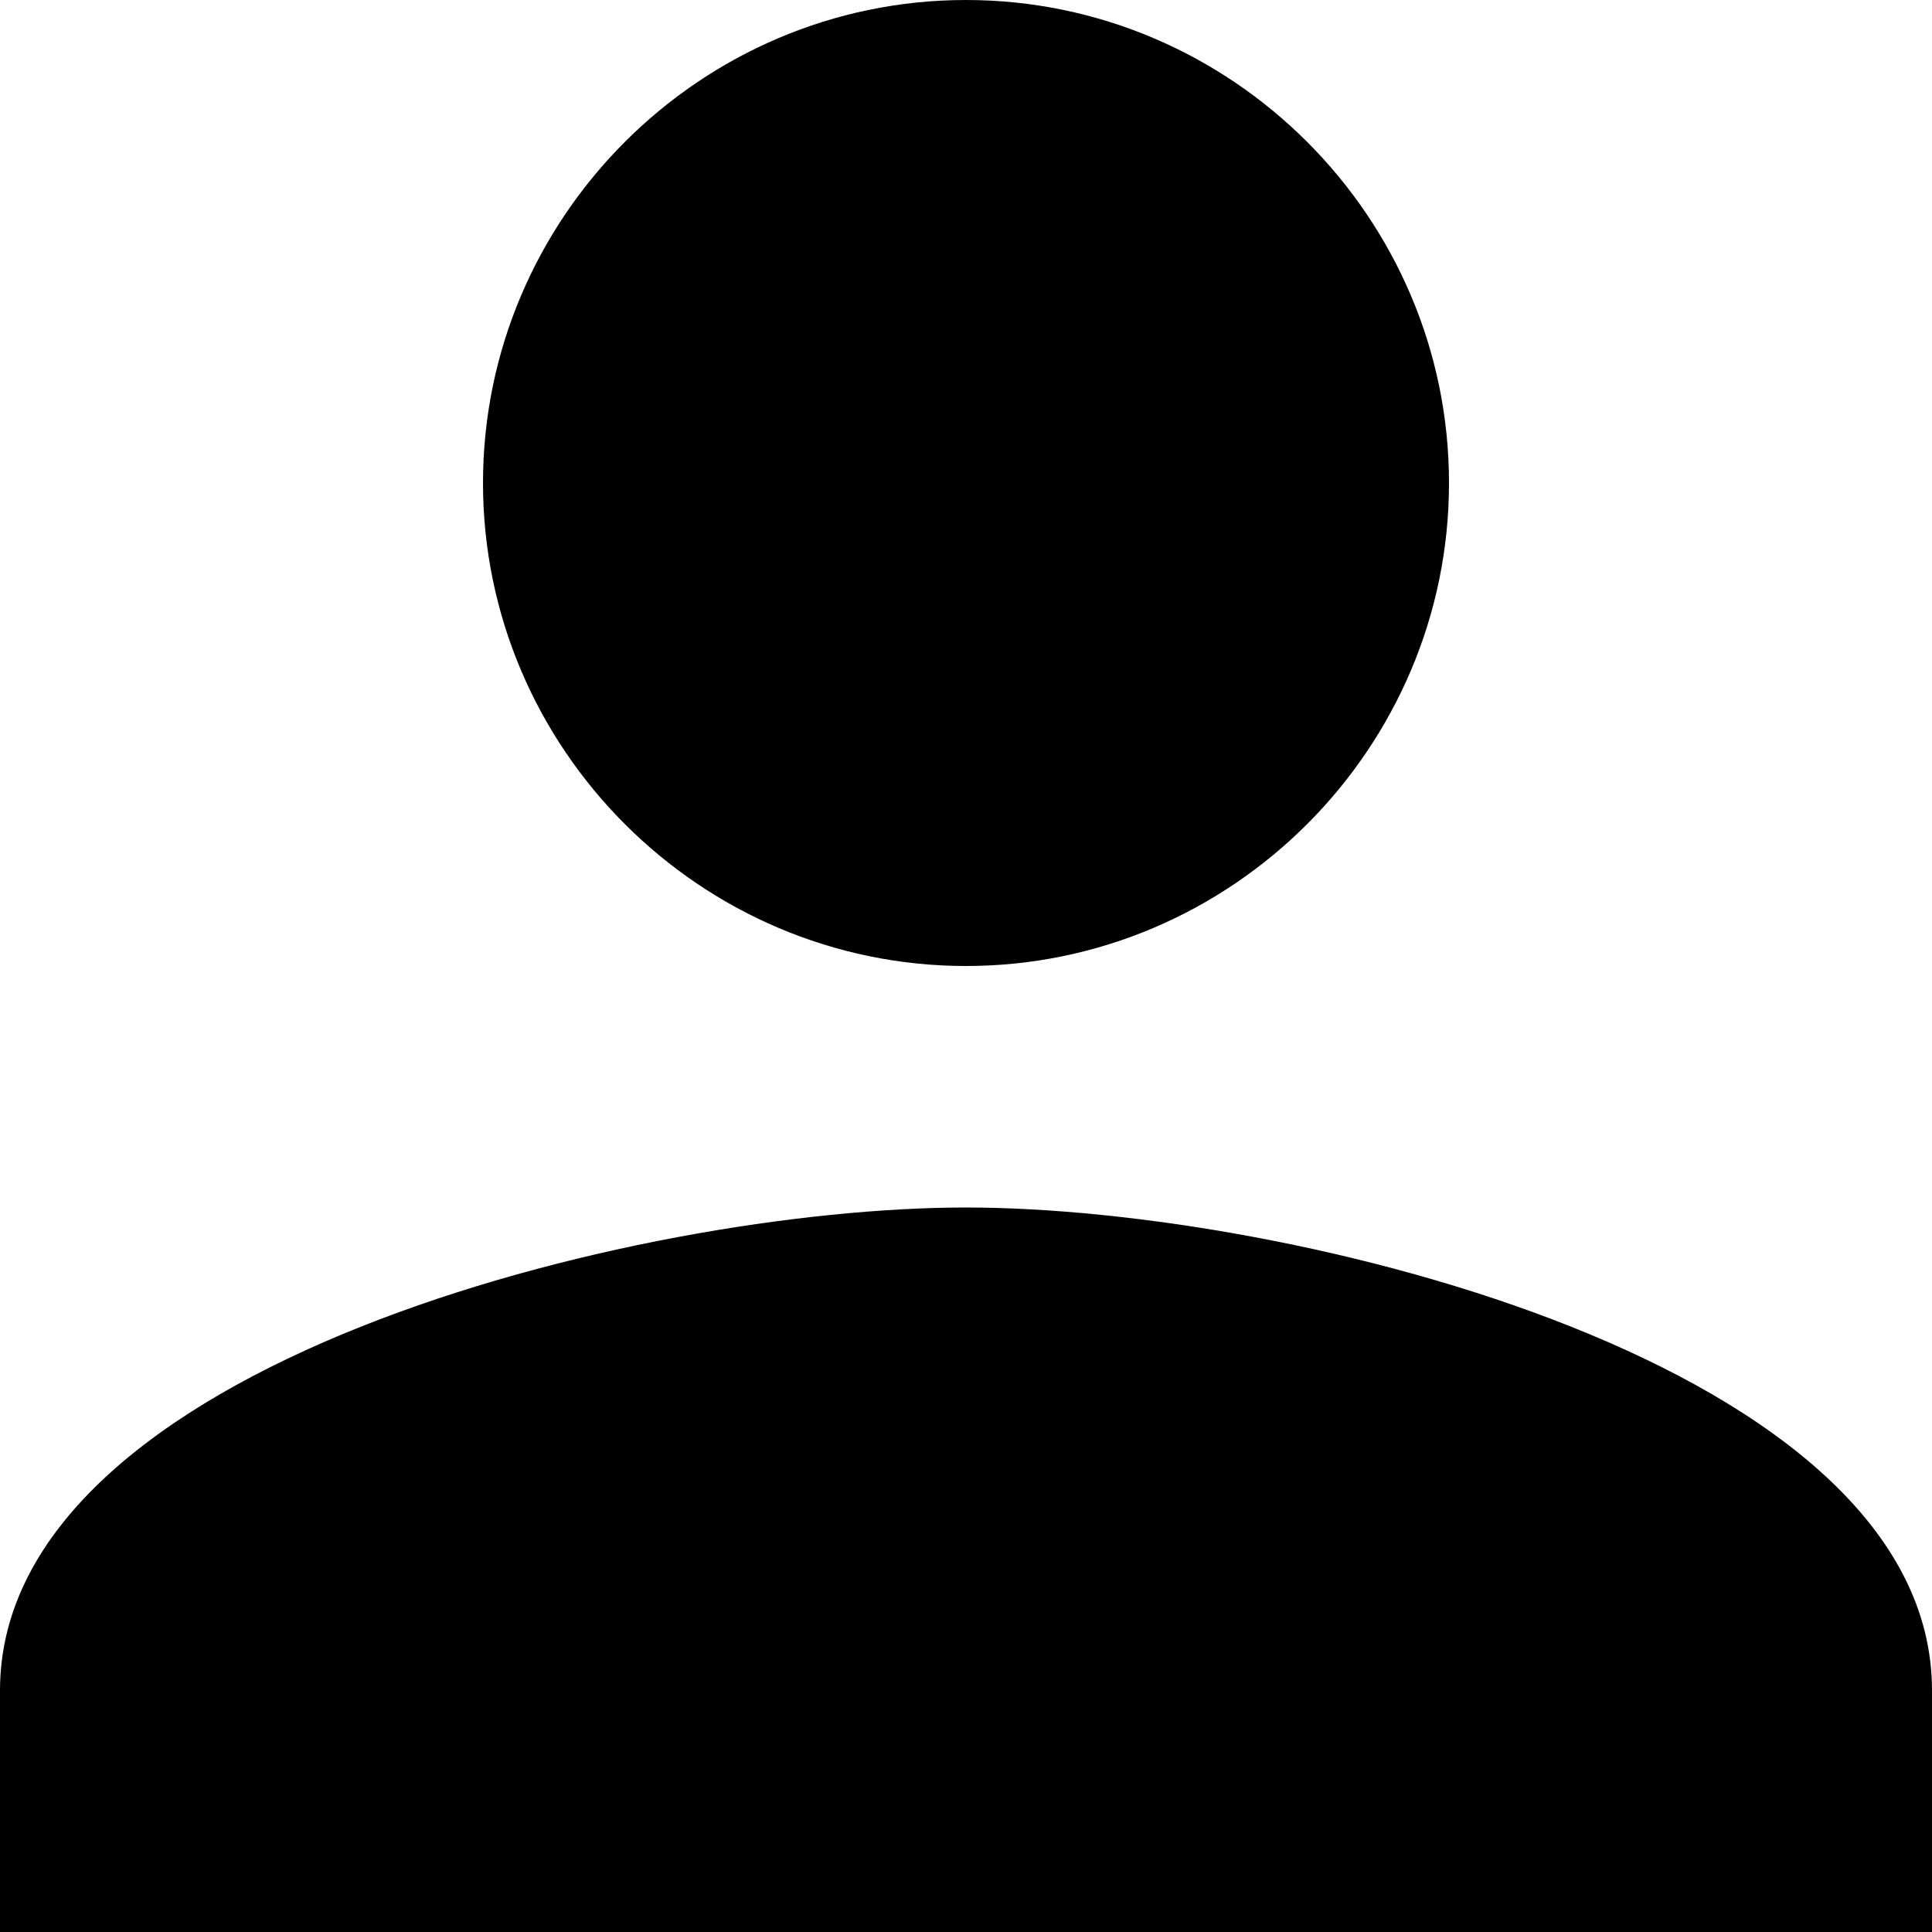
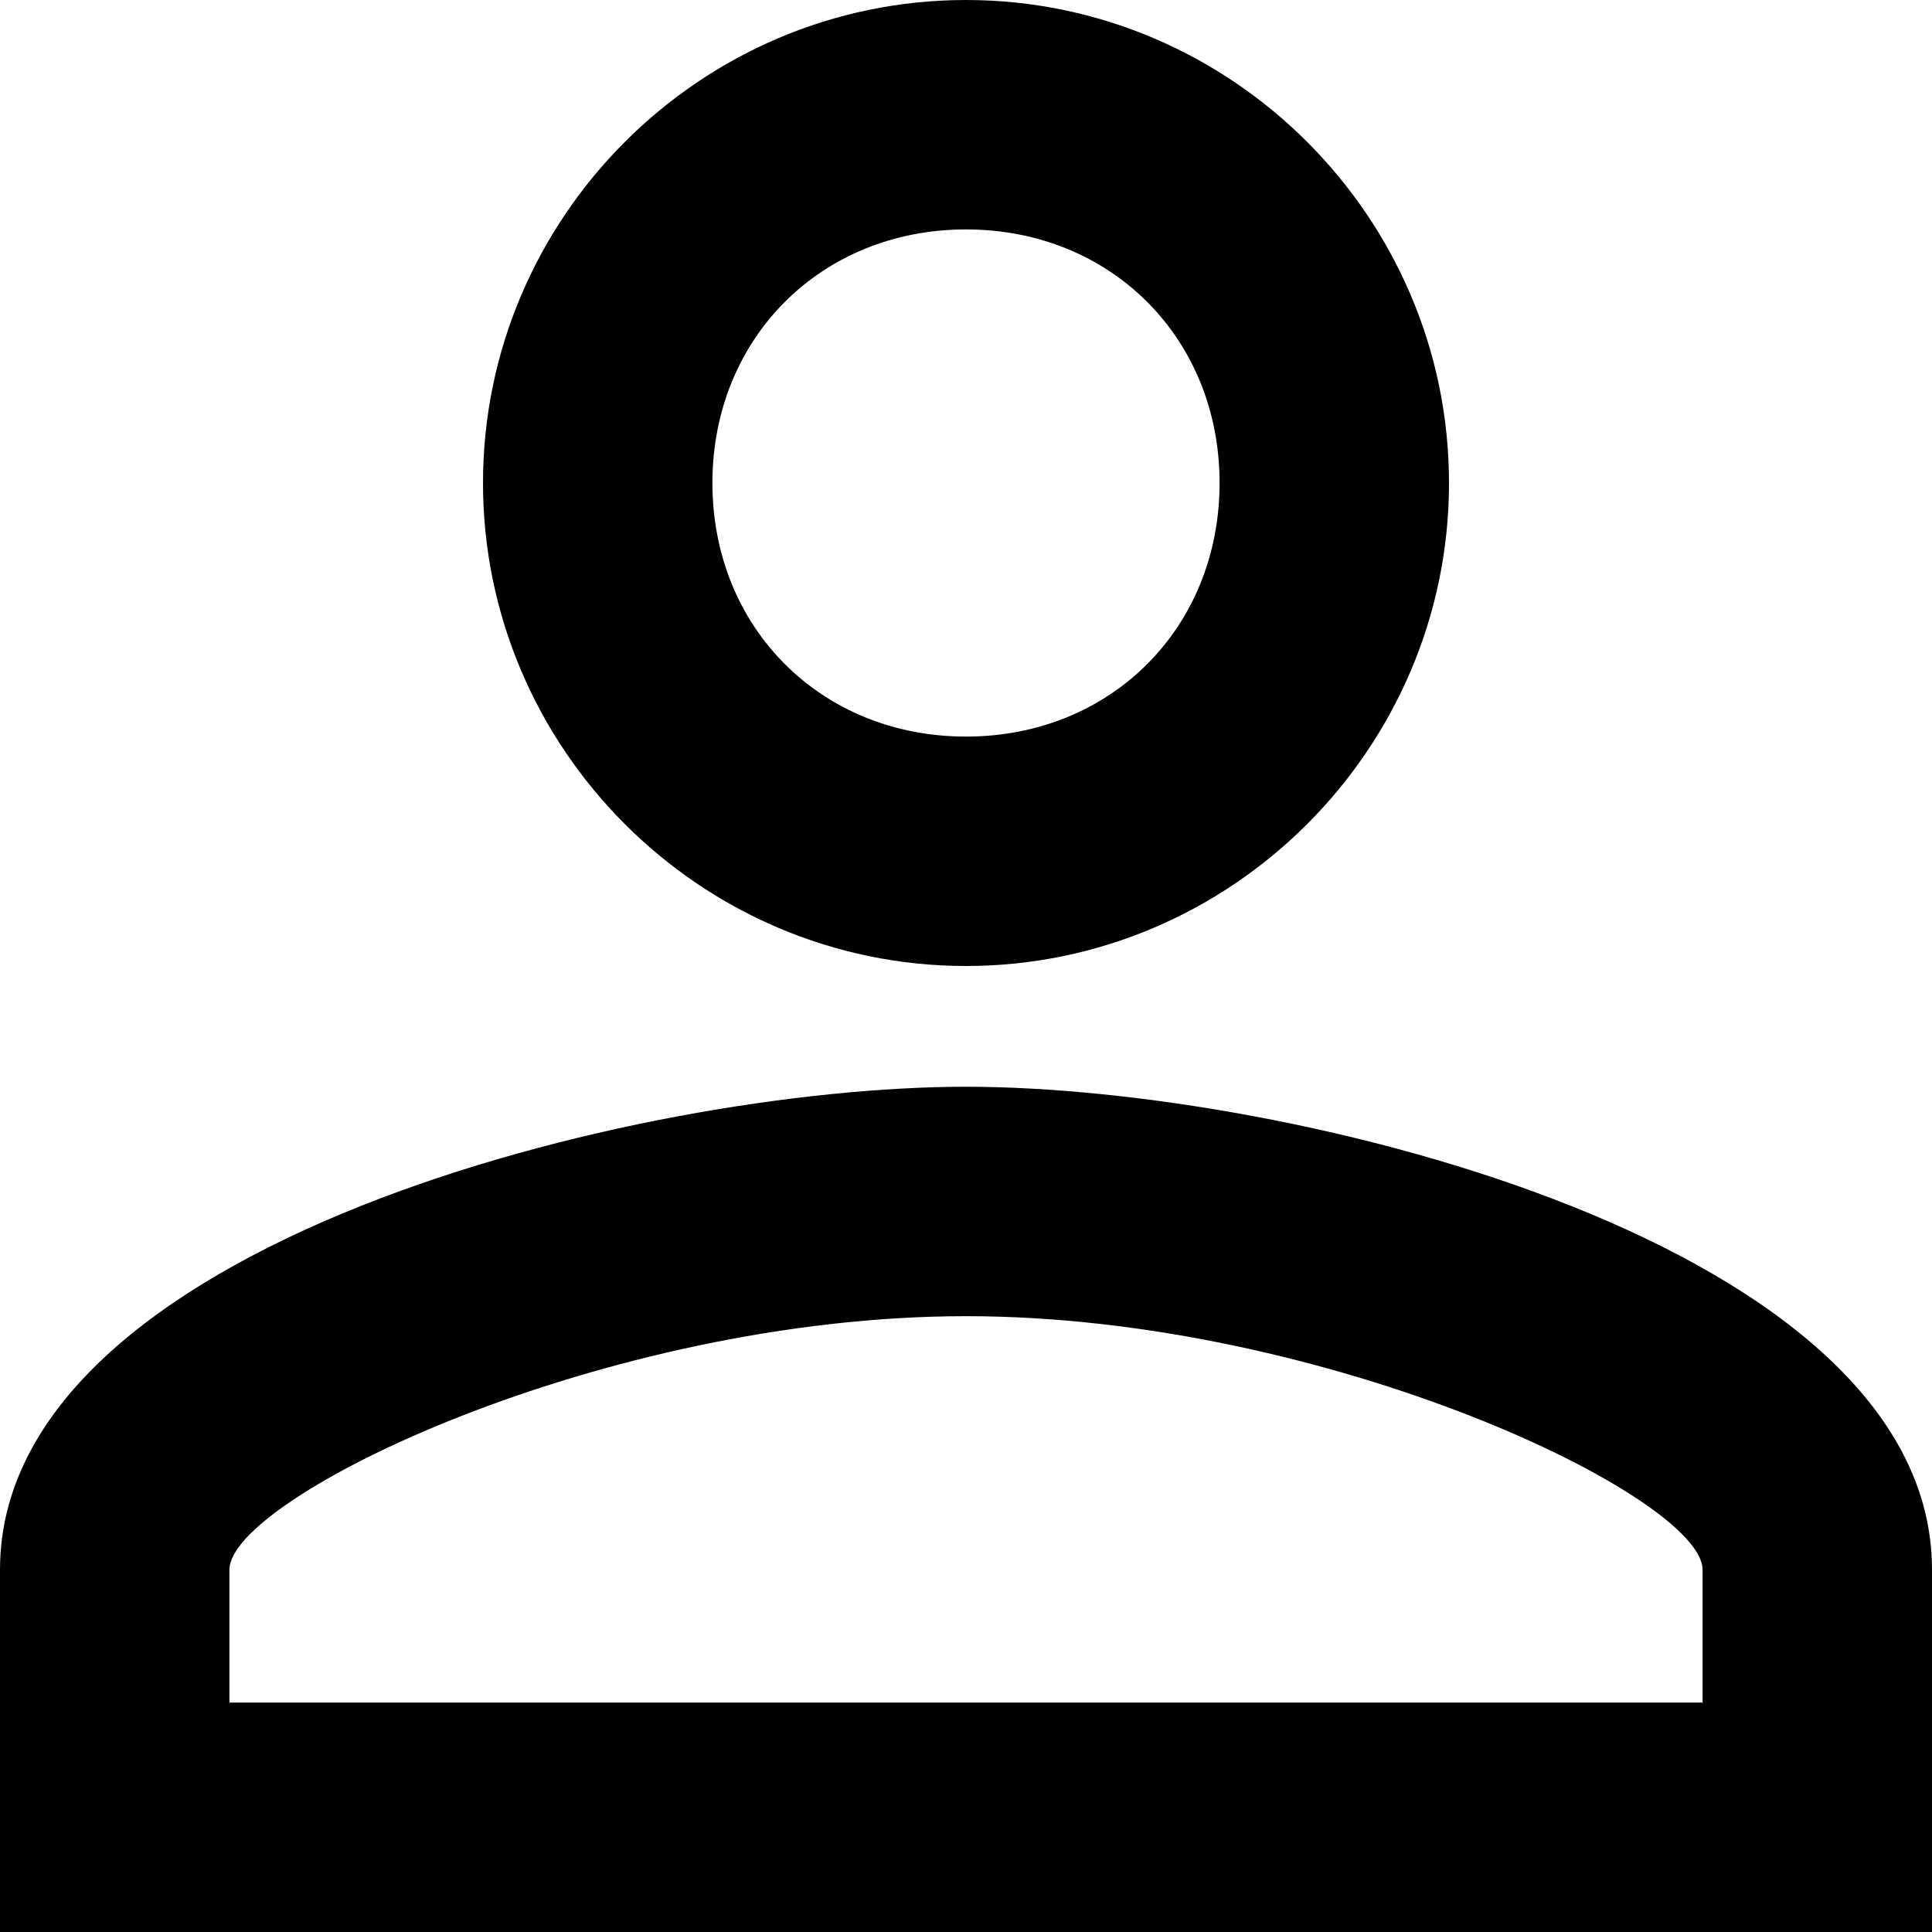
<svg xmlns="http://www.w3.org/2000/svg" version="1.1" id="Capa_1" x="0px" y="0px" width="24px" height="24px" viewBox="0 0 408 408" style="enable-background:new 0 0 408 408;" xml:space="preserve">
  <g>
-     <g id="person">
-       <path d="M204,204c56.1,0,102-45.9,102-102S260.1,0,204,0c-56.1,0-102,45.9-102,102S147.9,204,204,204z M204,255    C135.15,255,0,288.15,0,357v51h408v-51C408,288.15,272.85,255,204,255z" />
+     <g id="person-outline">
+       <path d="M204,48.45c30.6,0,53.55,22.95,53.55,53.55S234.6,155.55,204,155.55c-30.6,0-53.55-22.95-53.55-53.55    S173.4,48.45,204,48.45 M204,277.95c76.5,0,155.55,38.25,155.55,53.55v28.05H48.45V331.5C48.45,316.2,127.5,277.95,204,277.95     M204,0c-56.1,0-102,45.9-102,102s45.9,102,102,102c56.1,0,102-45.9,102-102S260.1,0,204,0L204,0z M204,229.5    c-68.85,0-204,33.15-204,102V408h408v-76.5C408,262.65,272.85,229.5,204,229.5L204,229.5z" />
    </g>
  </g>
</svg>
